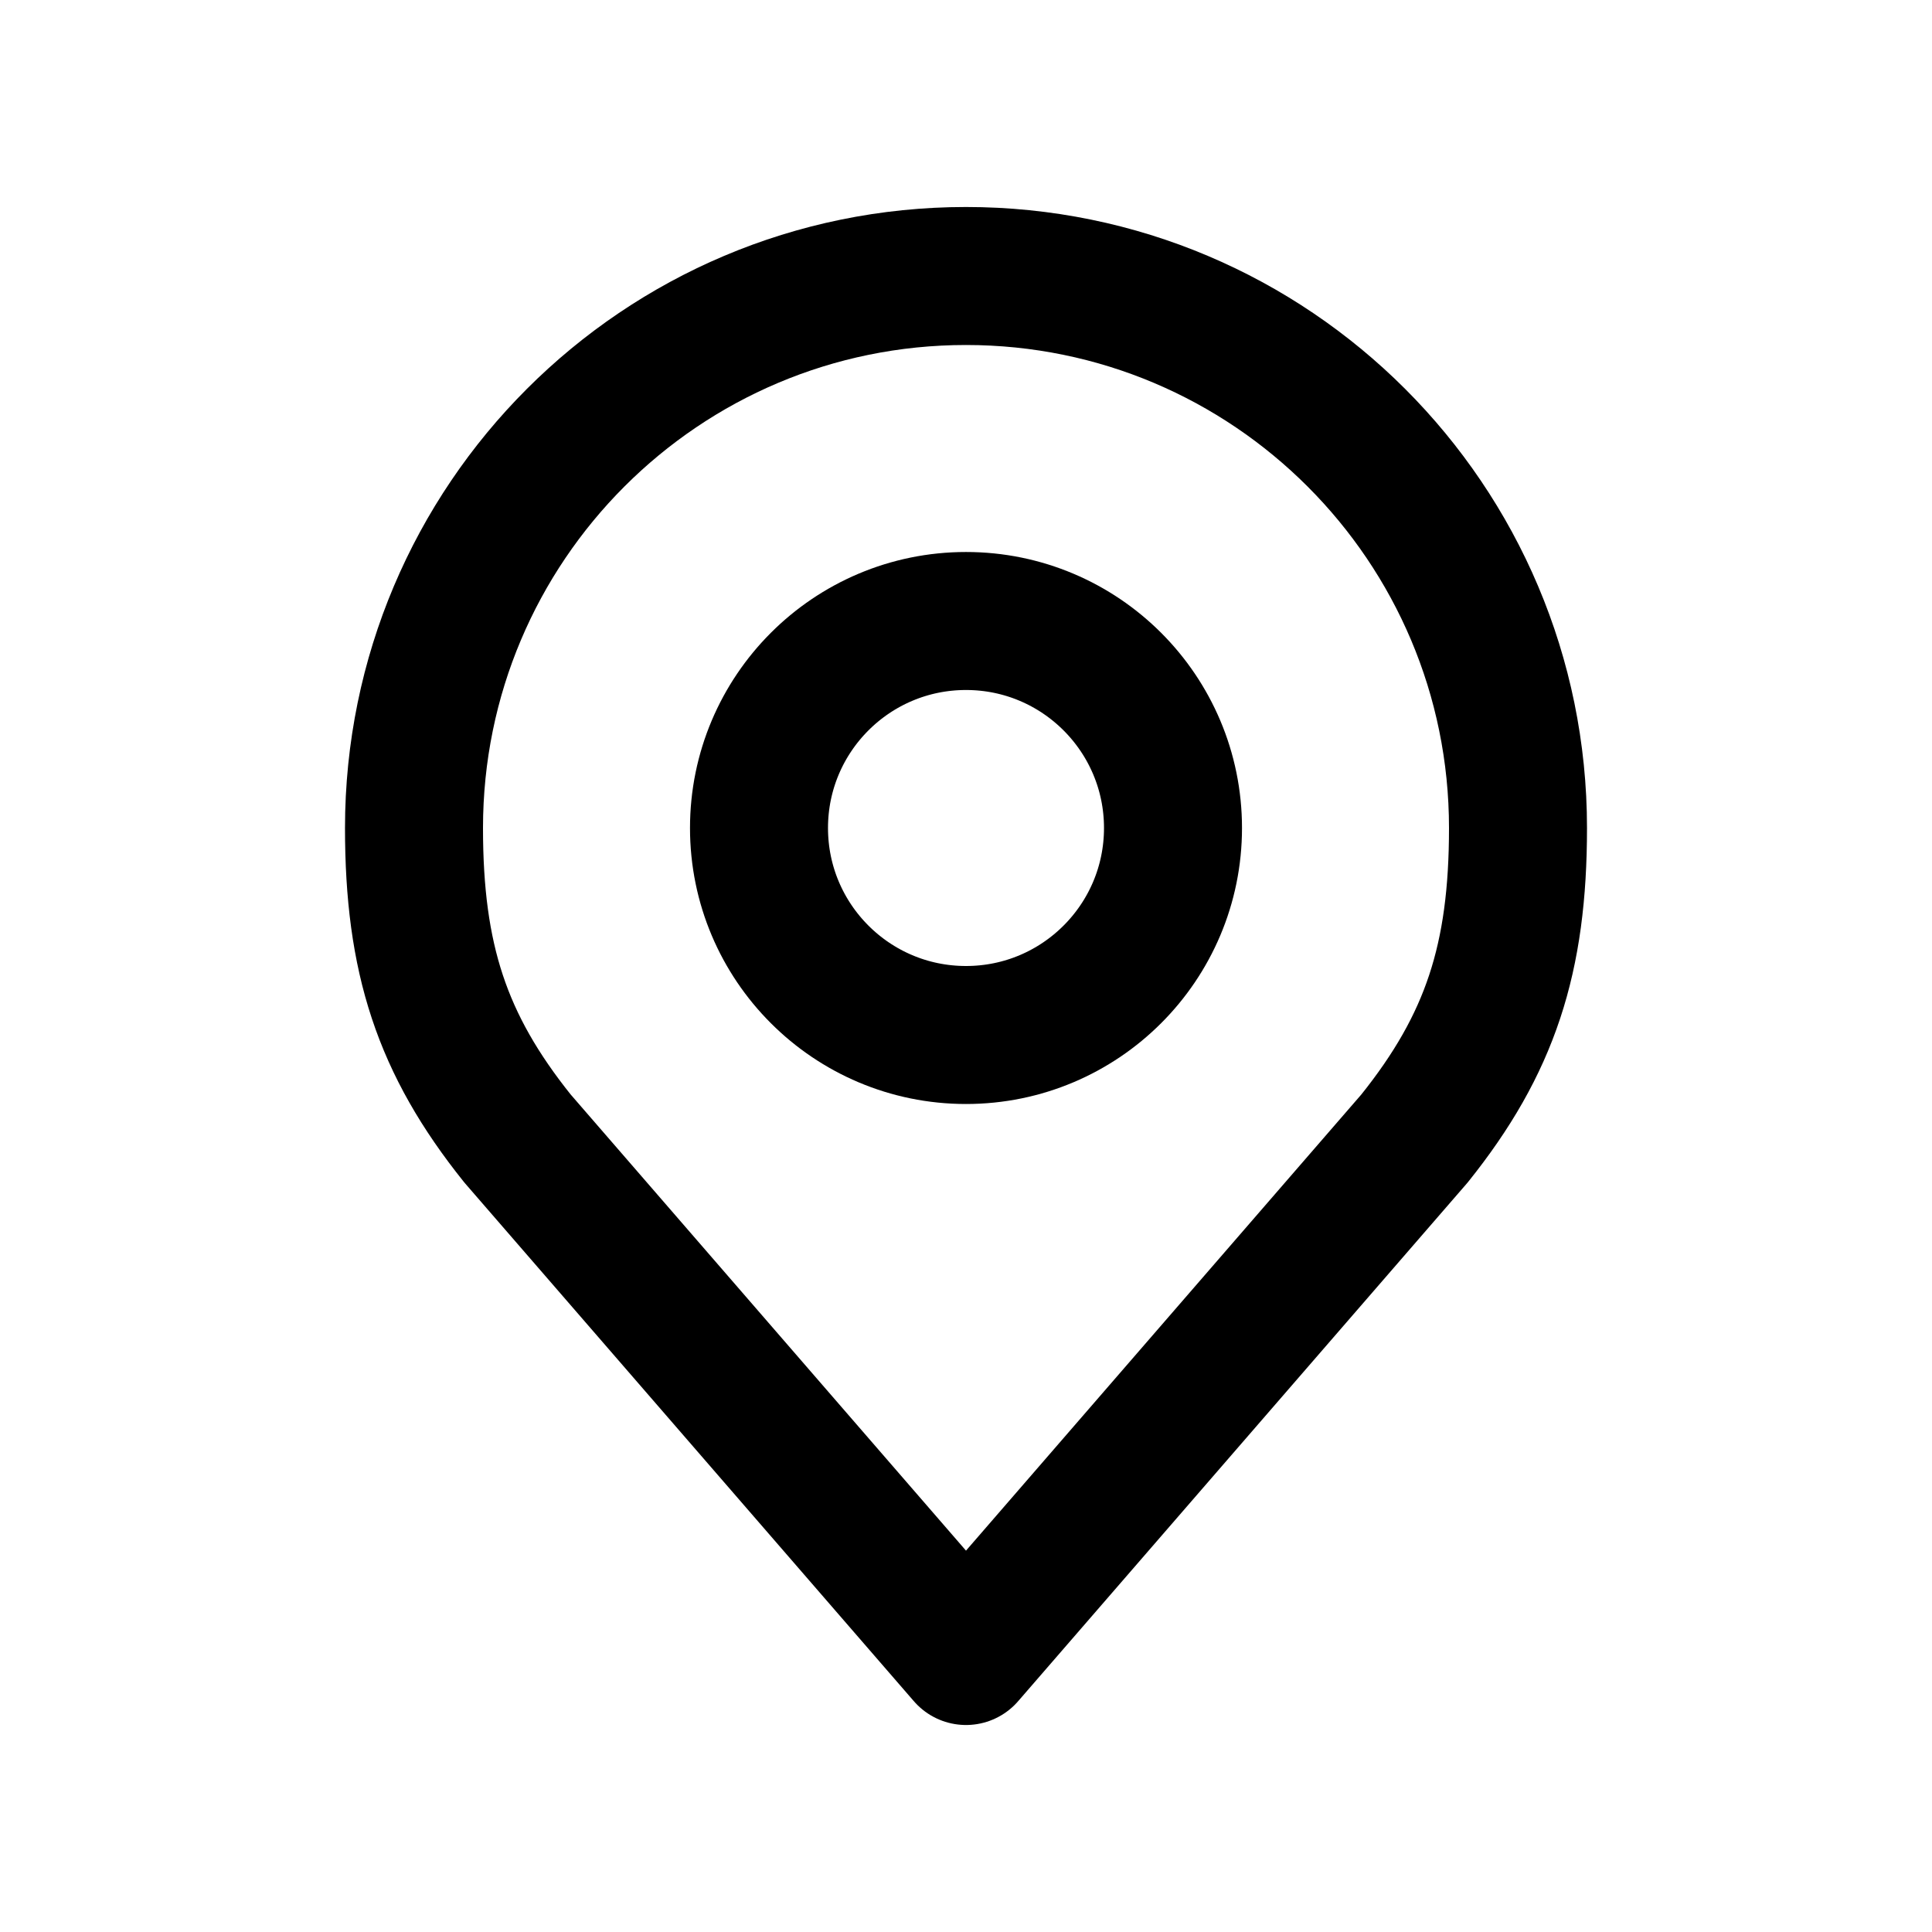
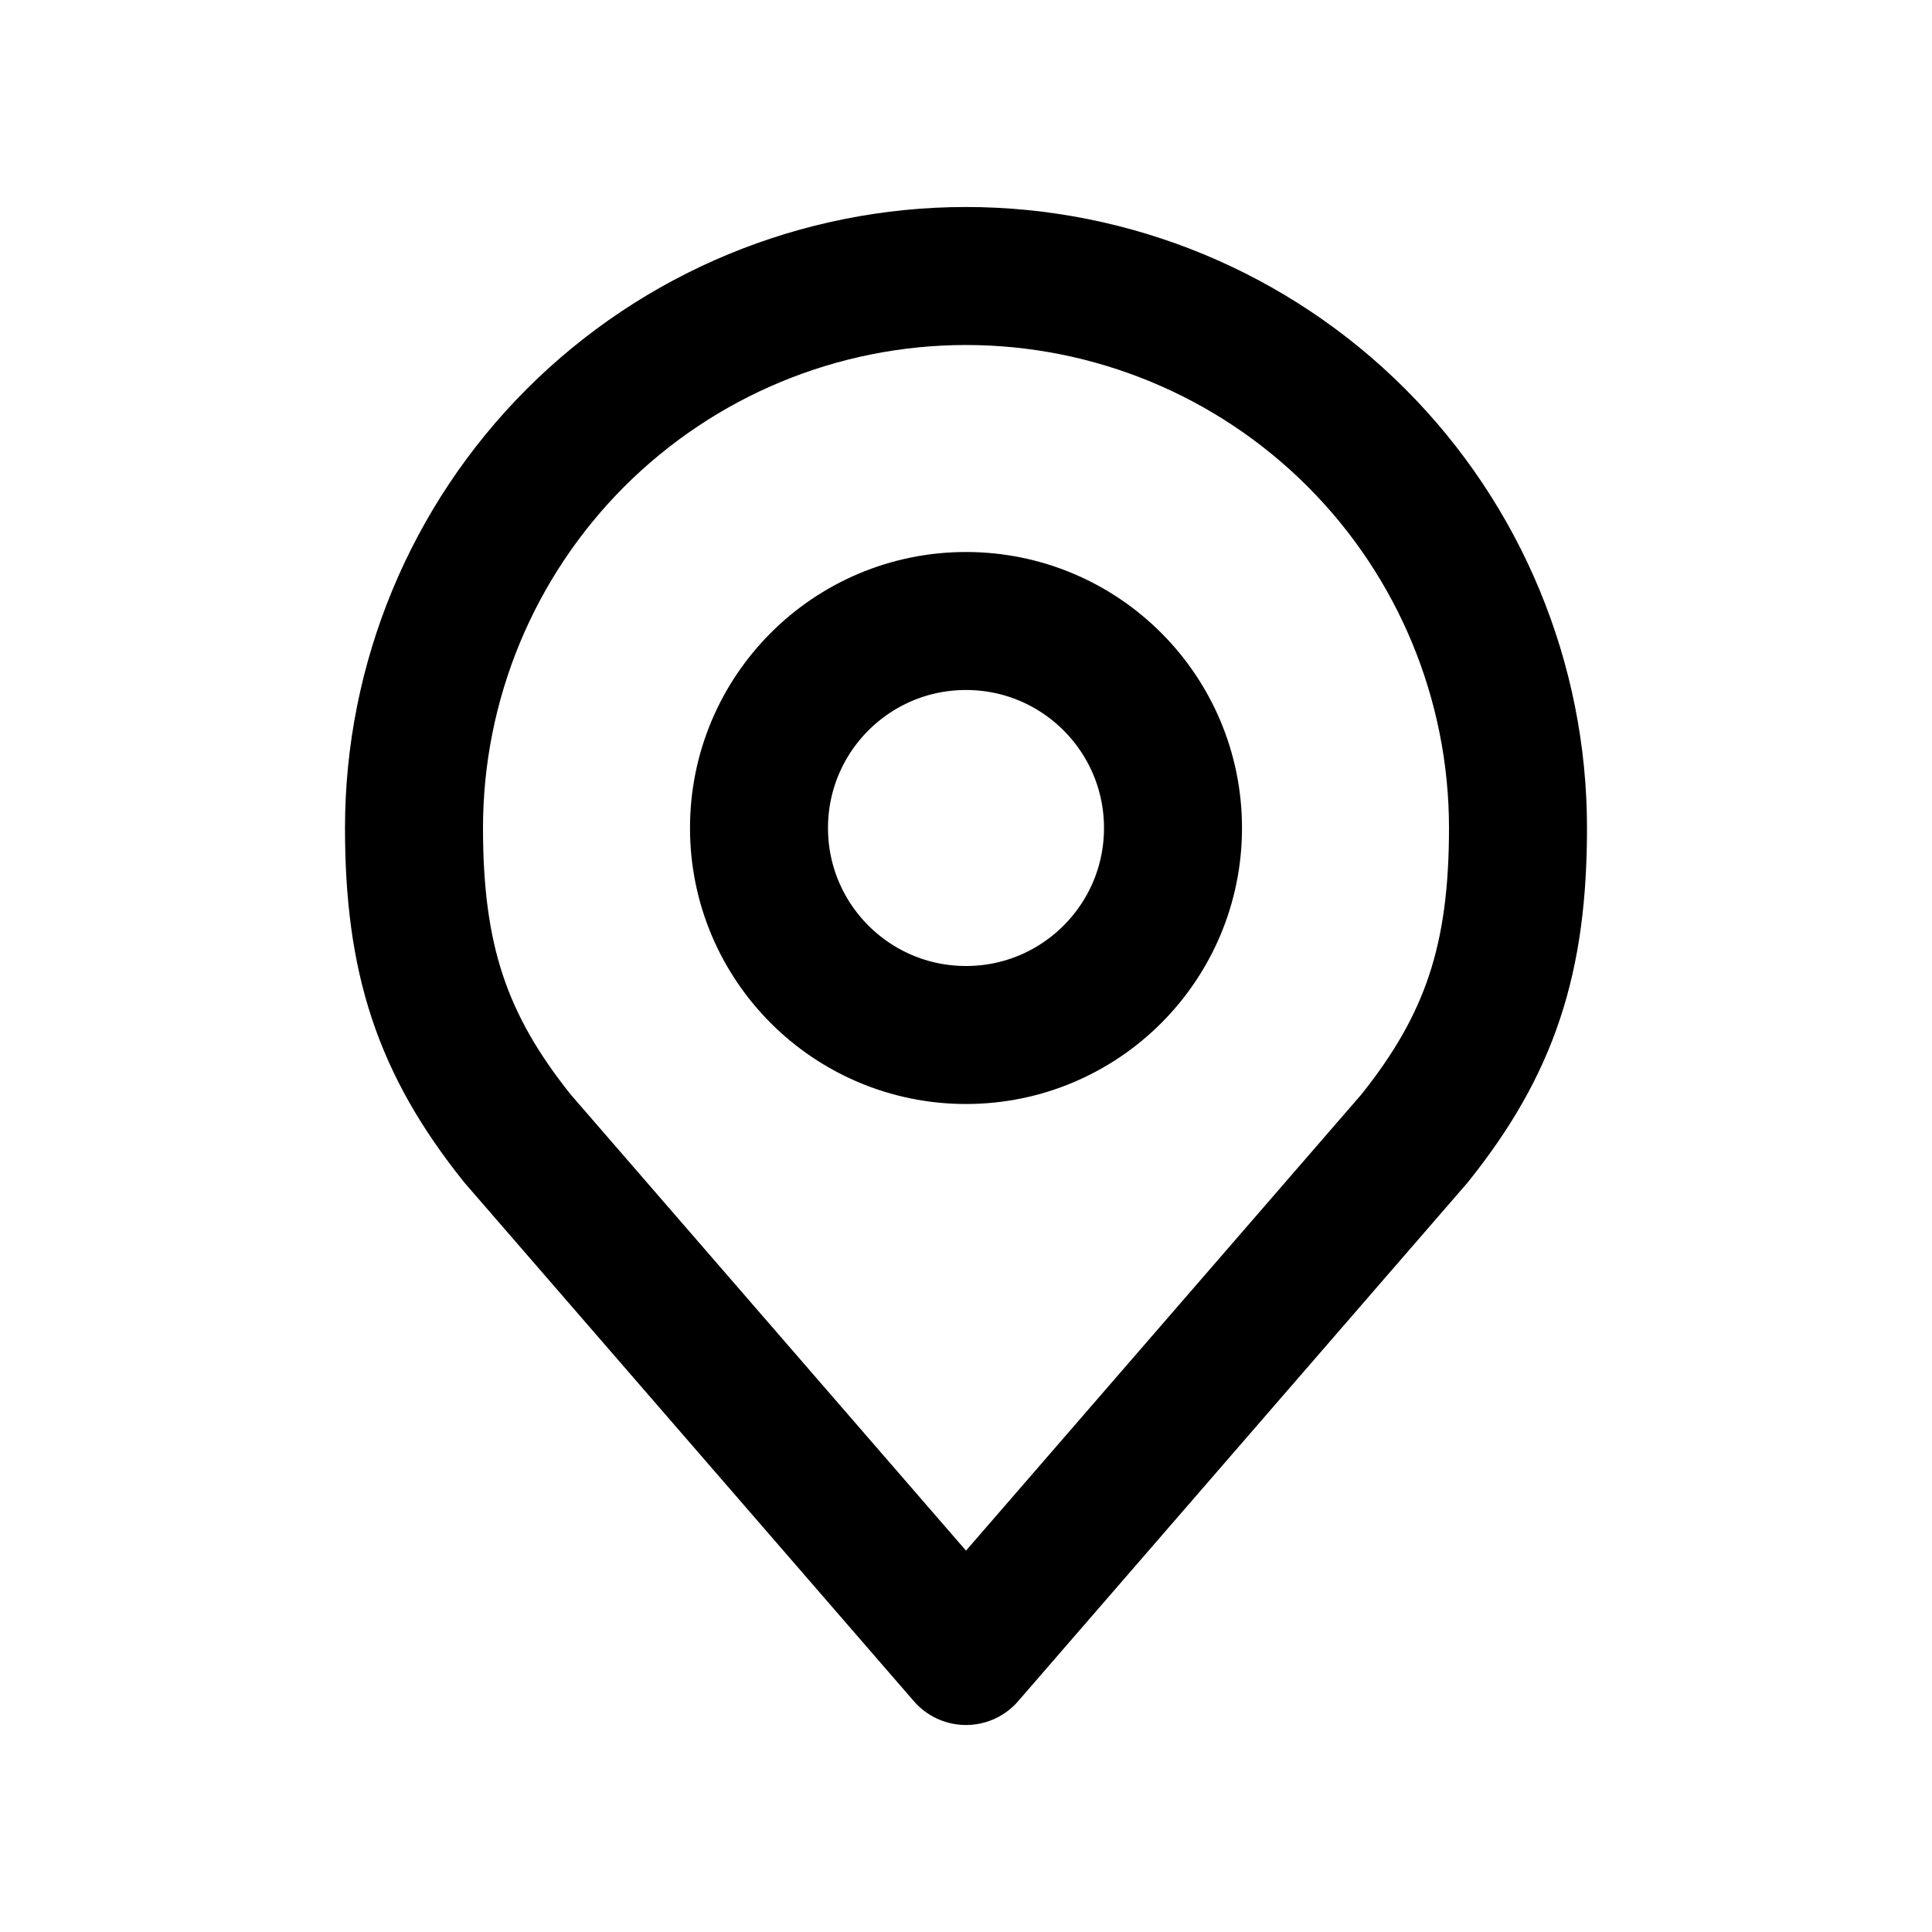
<svg xmlns="http://www.w3.org/2000/svg" width="28" height="28" viewBox="0 0 28 28" fill="none">
-   <path d="M14 15a3 3 0 100-6 3 3 0 000 6z" stroke="#000" stroke-width="2" stroke-linecap="round" stroke-linejoin="round" />
-   <path d="M14 4a8 8 0 00-8 8c0 1.892.402 3.13 1.5 4.5L14 24l6.5-7.5c1.098-1.37 1.5-2.608 1.5-4.5a8 8 0 00-8-8v0z" stroke="#000" stroke-width="2" stroke-linecap="round" stroke-linejoin="round" />
+   <path d="M14 15C15.657 15 17 13.657 17 12C17 10.343 15.657 9 14 9C12.343 9 11 10.343 11 12C11 13.657 12.343 15 14 15Z" stroke="black" stroke-width="2" stroke-linecap="round" stroke-linejoin="round" />
+   <path d="M14 4C11.878 4 9.844 4.843 8.343 6.343C6.843 7.843 6 9.878 6 12C6 13.892 6.402 15.13 7.5 16.5L14 24L20.5 16.5C21.598 15.13 22 13.892 22 12C22 9.878 21.157 7.843 19.657 6.343C18.157 4.843 16.122 4 14 4V4Z" stroke="black" stroke-width="2" stroke-linecap="round" stroke-linejoin="round" />
</svg>
